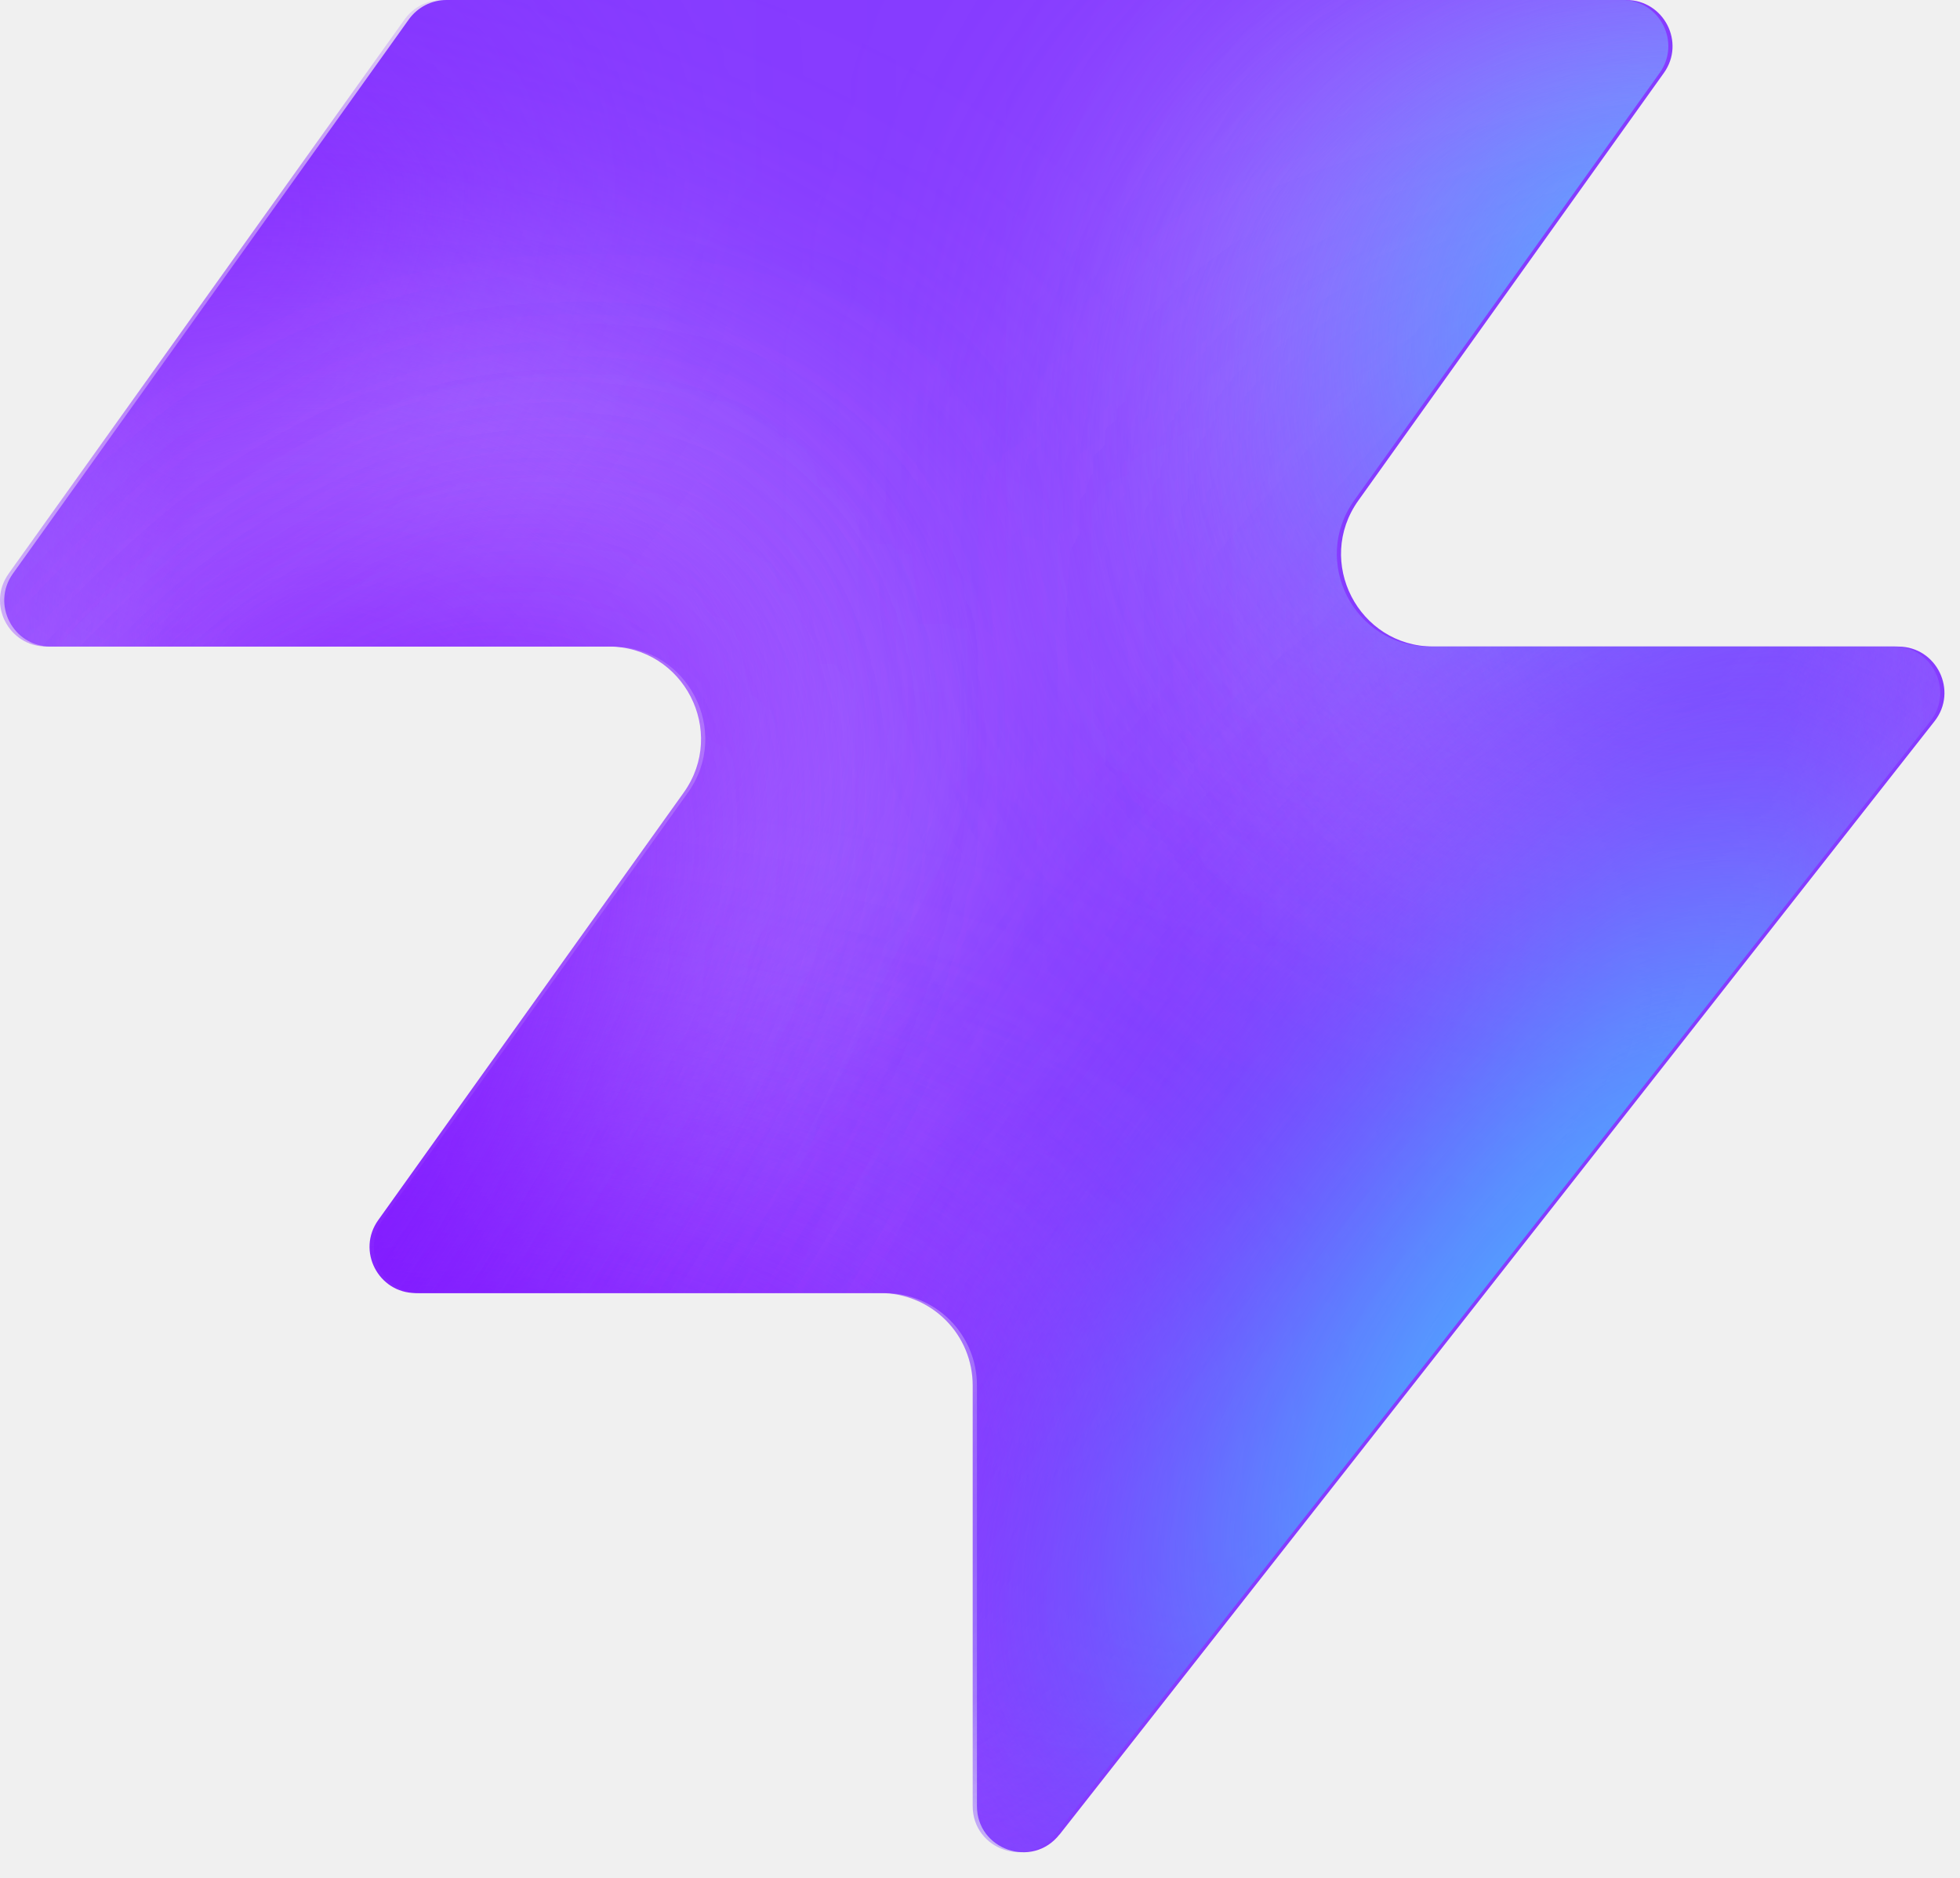
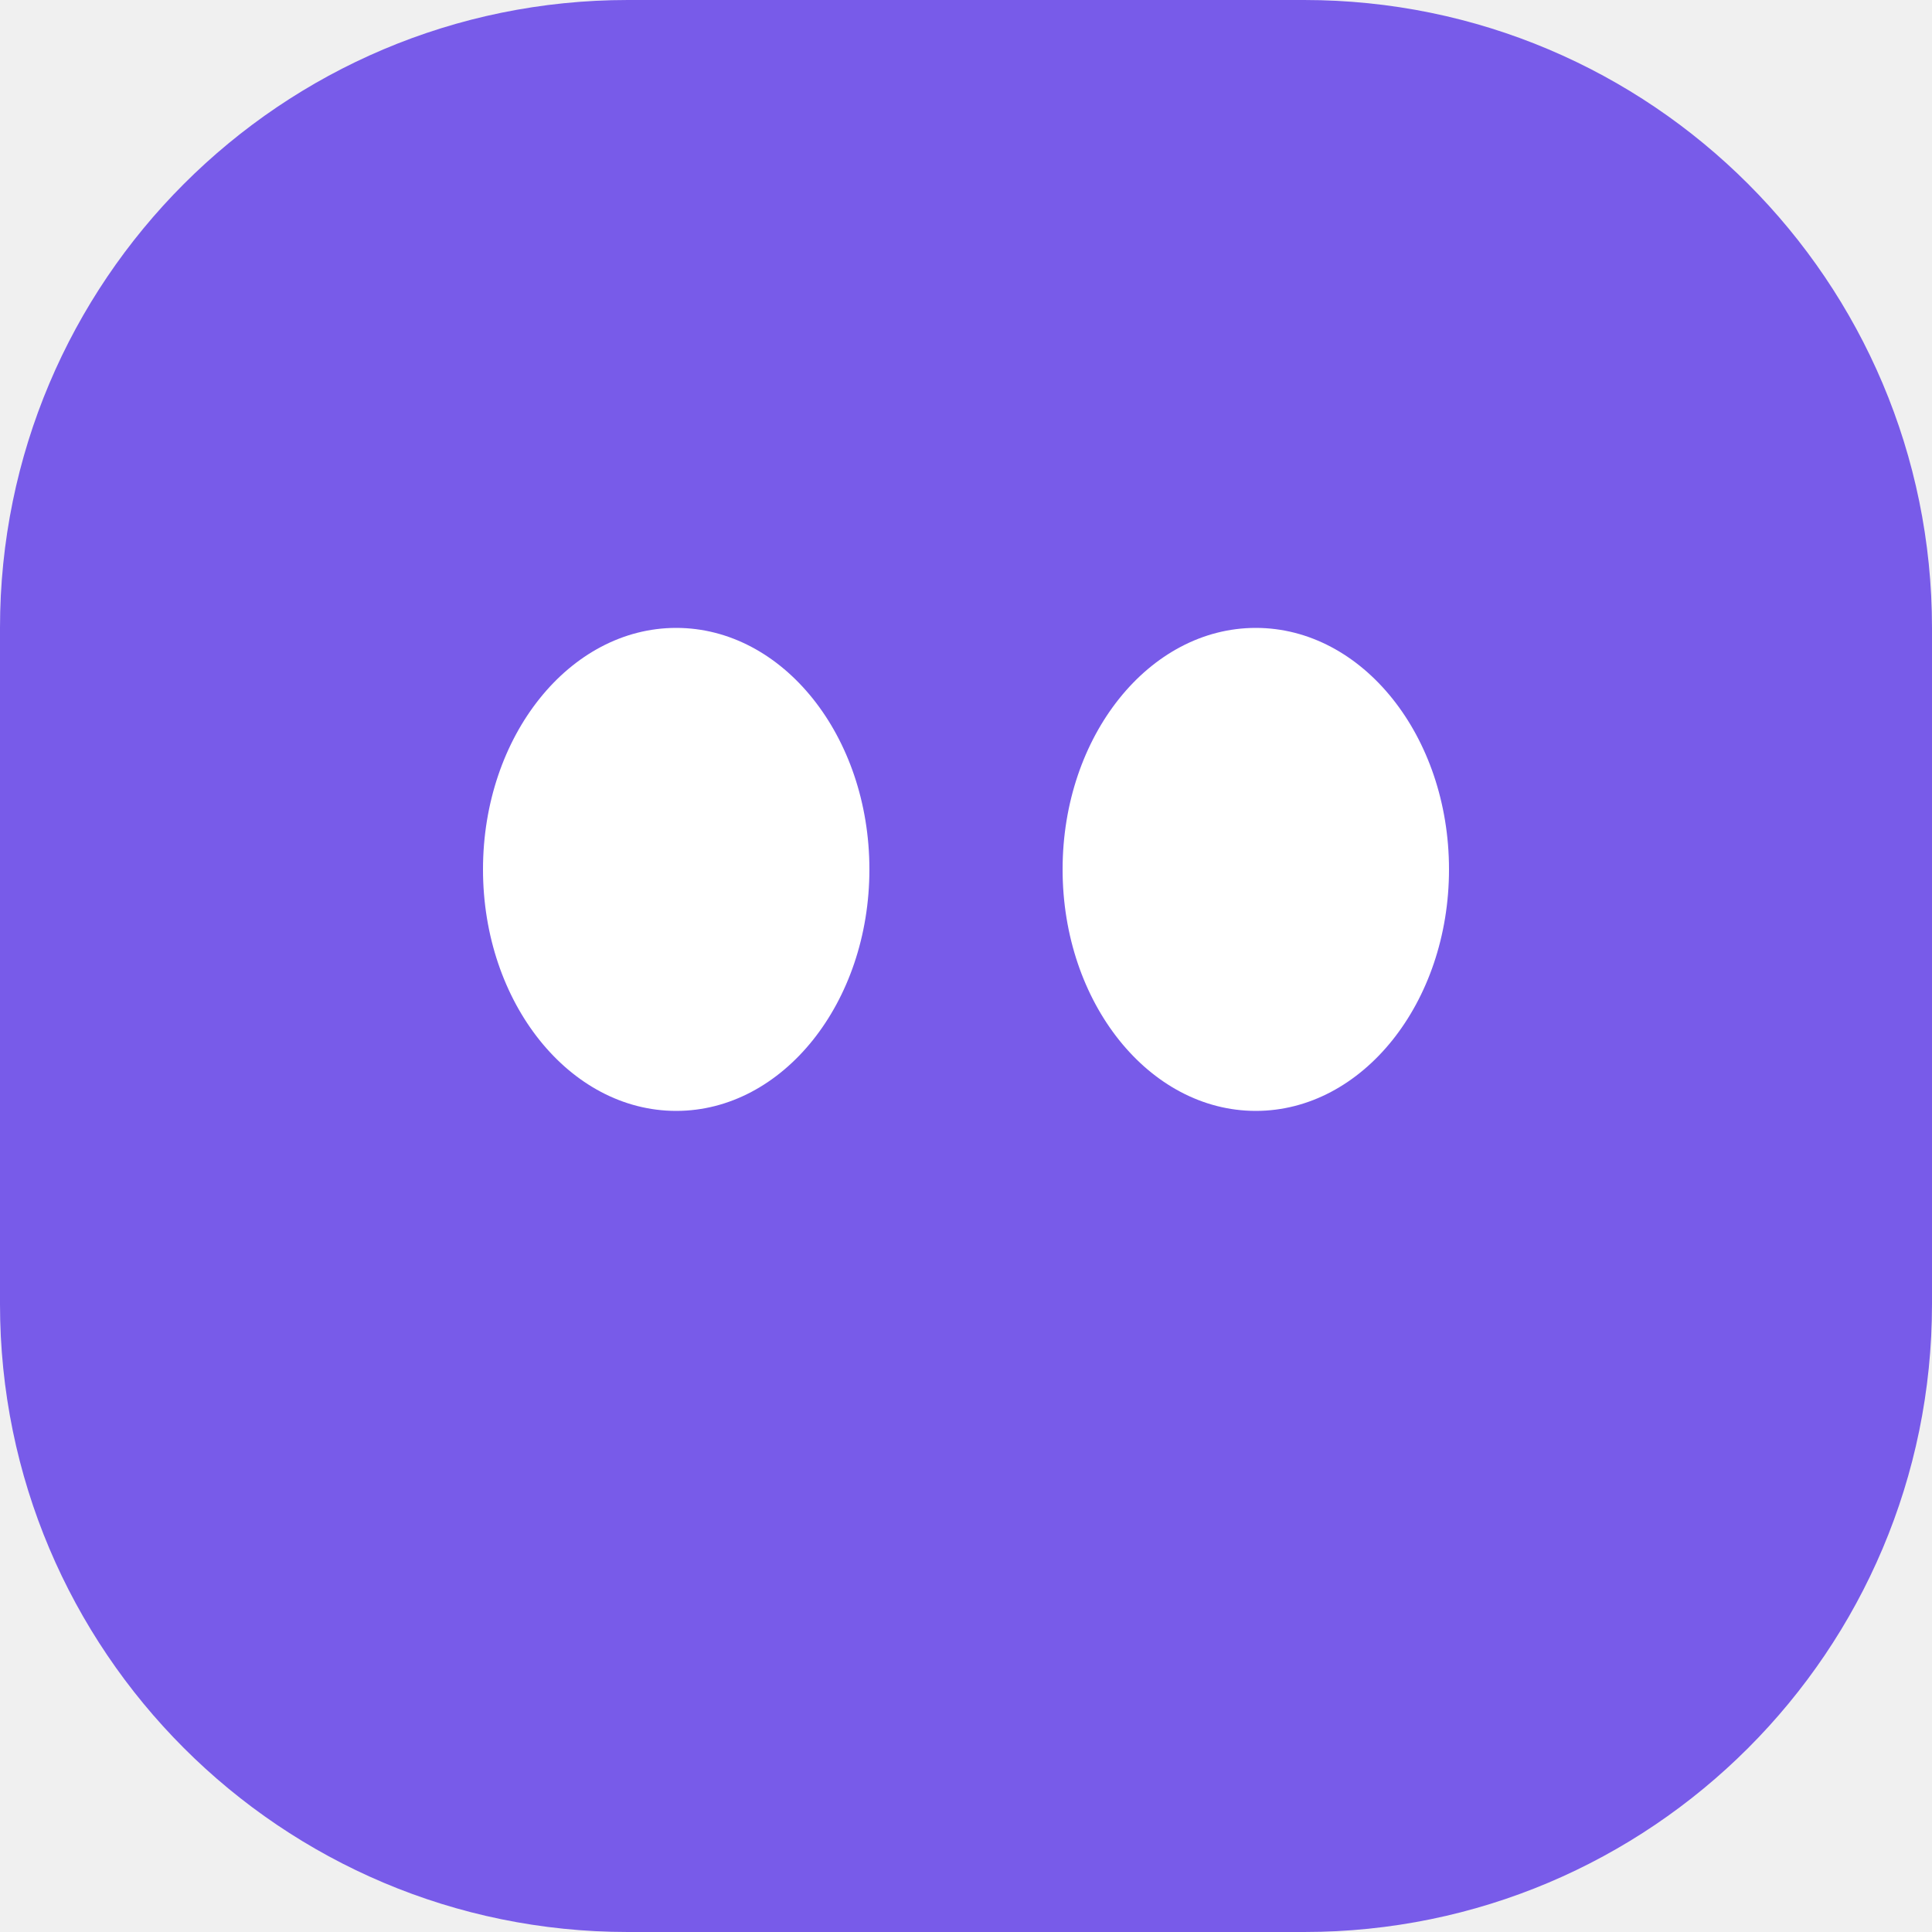
- <svg xmlns="http://www.w3.org/2000/svg" width="48" height="46" fill="none" viewBox="0 0 48 46">
-   <path fill="#863bff" d="M25.946 44.938c-.664.845-2.021.375-2.021-.698V33.937a2.26 2.26 0 0 0-2.262-2.262H10.287c-.92 0-1.456-1.04-.92-1.788l7.48-10.471c1.07-1.497 0-3.578-1.842-3.578H1.237c-.92 0-1.456-1.04-.92-1.788L10.013.474c.214-.297.556-.474.92-.474h28.894c.92 0 1.456 1.04.92 1.788l-7.48 10.471c-1.07 1.498 0 3.579 1.842 3.579h11.377c.943 0 1.473 1.088.89 1.83L25.947 44.94z" style="fill:#863bff;fill:color(display-p3 .525 .23 1);fill-opacity:1" />
-   <mask id="a" width="48" height="46" x="0" y="0" maskUnits="userSpaceOnUse" style="mask-type:alpha">
-     <path fill="#000" d="M25.842 44.938c-.664.844-2.021.375-2.021-.698V33.937a2.26 2.26 0 0 0-2.262-2.262H10.183c-.92 0-1.456-1.04-.92-1.788l7.48-10.471c1.07-1.498 0-3.579-1.842-3.579H1.133c-.92 0-1.456-1.04-.92-1.787L9.91.473c.214-.297.556-.474.92-.474h28.894c.92 0 1.456 1.04.92 1.788l-7.48 10.471c-1.07 1.498 0 3.578 1.842 3.578h11.377c.943 0 1.473 1.088.89 1.832L25.843 44.94z" style="fill:#000;fill-opacity:1" />
-   </mask>
-   <g mask="url(#a)">
-     <g filter="url(#b)">
-       <ellipse cx="5.508" cy="14.704" fill="#ede6ff" rx="5.508" ry="14.704" style="fill:#ede6ff;fill:color(display-p3 .927 .903 1);fill-opacity:1" transform="matrix(.00324 1 1 -.00324 -4.47 31.516)" />
-     </g>
-     <g filter="url(#c)">
-       <ellipse cx="10.399" cy="29.851" fill="#ede6ff" rx="10.399" ry="29.851" style="fill:#ede6ff;fill:color(display-p3 .927 .903 1);fill-opacity:1" transform="matrix(.00324 1 1 -.00324 -39.328 7.883)" />
-     </g>
-     <g filter="url(#d)">
-       <ellipse cx="5.508" cy="30.487" fill="#7e14ff" rx="5.508" ry="30.487" style="fill:#7e14ff;fill:color(display-p3 .492 .077 1);fill-opacity:1" transform="rotate(89.814 -25.913 -14.639)scale(1 -1)" />
-     </g>
-     <g filter="url(#e)">
-       <ellipse cx="5.508" cy="30.599" fill="#7e14ff" rx="5.508" ry="30.599" style="fill:#7e14ff;fill:color(display-p3 .492 .077 1);fill-opacity:1" transform="rotate(89.814 -32.644 -3.334)scale(1 -1)" />
-     </g>
-     <g filter="url(#f)">
-       <ellipse cx="5.508" cy="30.599" fill="#7e14ff" rx="5.508" ry="30.599" style="fill:#7e14ff;fill:color(display-p3 .492 .077 1);fill-opacity:1" transform="matrix(.00324 1 1 -.00324 -34.34 30.47)" />
-     </g>
-     <g filter="url(#g)">
-       <ellipse cx="14.072" cy="22.078" fill="#ede6ff" rx="14.072" ry="22.078" style="fill:#ede6ff;fill:color(display-p3 .927 .903 1);fill-opacity:1" transform="rotate(93.35 24.506 48.493)scale(-1 1)" />
-     </g>
-     <g filter="url(#h)">
-       <ellipse cx="3.47" cy="21.501" fill="#7e14ff" rx="3.47" ry="21.501" style="fill:#7e14ff;fill:color(display-p3 .492 .077 1);fill-opacity:1" transform="rotate(89.009 28.708 47.59)scale(-1 1)" />
-     </g>
-     <g filter="url(#i)">
-       <ellipse cx="3.47" cy="21.501" fill="#7e14ff" rx="3.47" ry="21.501" style="fill:#7e14ff;fill:color(display-p3 .492 .077 1);fill-opacity:1" transform="rotate(89.009 28.708 47.59)scale(-1 1)" />
-     </g>
-     <g filter="url(#j)">
-       <ellipse cx=".387" cy="8.972" fill="#7e14ff" rx="4.407" ry="29.108" style="fill:#7e14ff;fill:color(display-p3 .492 .077 1);fill-opacity:1" transform="rotate(39.51 .387 8.972)" />
-     </g>
-     <g filter="url(#k)">
-       <ellipse cx="47.523" cy="-6.092" fill="#7e14ff" rx="4.407" ry="29.108" style="fill:#7e14ff;fill:color(display-p3 .492 .077 1);fill-opacity:1" transform="rotate(37.892 47.523 -6.092)" />
-     </g>
-     <g filter="url(#l)">
-       <ellipse cx="41.412" cy="6.333" fill="#47bfff" rx="5.971" ry="9.665" style="fill:#47bfff;fill:color(display-p3 .28 .748 1);fill-opacity:1" transform="rotate(37.892 41.412 6.333)" />
-     </g>
-     <g filter="url(#m)">
-       <ellipse cx="-1.879" cy="38.332" fill="#7e14ff" rx="4.407" ry="29.108" style="fill:#7e14ff;fill:color(display-p3 .492 .077 1);fill-opacity:1" transform="rotate(37.892 -1.88 38.332)" />
-     </g>
-     <g filter="url(#n)">
-       <ellipse cx="-1.879" cy="38.332" fill="#7e14ff" rx="4.407" ry="29.108" style="fill:#7e14ff;fill:color(display-p3 .492 .077 1);fill-opacity:1" transform="rotate(37.892 -1.88 38.332)" />
-     </g>
-     <g filter="url(#o)">
-       <ellipse cx="35.651" cy="29.907" fill="#7e14ff" rx="4.407" ry="29.108" style="fill:#7e14ff;fill:color(display-p3 .492 .077 1);fill-opacity:1" transform="rotate(37.892 35.651 29.907)" />
-     </g>
-     <g filter="url(#p)">
-       <ellipse cx="38.418" cy="32.4" fill="#47bfff" rx="5.971" ry="15.297" style="fill:#47bfff;fill:color(display-p3 .28 .748 1);fill-opacity:1" transform="rotate(37.892 38.418 32.4)" />
-     </g>
-   </g>
-   <defs>
-     <filter id="b" width="60.045" height="41.654" x="-19.77" y="16.149" color-interpolation-filters="sRGB" filterUnits="userSpaceOnUse">
-       <feFlood flood-opacity="0" result="BackgroundImageFix" />
-       <feBlend in="SourceGraphic" in2="BackgroundImageFix" result="shape" />
-       <feGaussianBlur result="effect1_foregroundBlur_2002_17158" stdDeviation="7.659" />
-     </filter>
-     <filter id="c" width="90.34" height="51.437" x="-54.613" y="-7.533" color-interpolation-filters="sRGB" filterUnits="userSpaceOnUse">
-       <feFlood flood-opacity="0" result="BackgroundImageFix" />
-       <feBlend in="SourceGraphic" in2="BackgroundImageFix" result="shape" />
-       <feGaussianBlur result="effect1_foregroundBlur_2002_17158" stdDeviation="7.659" />
-     </filter>
-     <filter id="d" width="79.355" height="29.4" x="-49.64" y="2.03" color-interpolation-filters="sRGB" filterUnits="userSpaceOnUse">
-       <feFlood flood-opacity="0" result="BackgroundImageFix" />
-       <feBlend in="SourceGraphic" in2="BackgroundImageFix" result="shape" />
-       <feGaussianBlur result="effect1_foregroundBlur_2002_17158" stdDeviation="4.596" />
-     </filter>
-     <filter id="e" width="79.579" height="29.4" x="-45.045" y="20.029" color-interpolation-filters="sRGB" filterUnits="userSpaceOnUse">
-       <feFlood flood-opacity="0" result="BackgroundImageFix" />
-       <feBlend in="SourceGraphic" in2="BackgroundImageFix" result="shape" />
-       <feGaussianBlur result="effect1_foregroundBlur_2002_17158" stdDeviation="4.596" />
-     </filter>
-     <filter id="f" width="79.579" height="29.4" x="-43.513" y="21.178" color-interpolation-filters="sRGB" filterUnits="userSpaceOnUse">
-       <feFlood flood-opacity="0" result="BackgroundImageFix" />
-       <feBlend in="SourceGraphic" in2="BackgroundImageFix" result="shape" />
-       <feGaussianBlur result="effect1_foregroundBlur_2002_17158" stdDeviation="4.596" />
-     </filter>
-     <filter id="g" width="74.749" height="58.852" x="15.756" y="-17.901" color-interpolation-filters="sRGB" filterUnits="userSpaceOnUse">
-       <feFlood flood-opacity="0" result="BackgroundImageFix" />
-       <feBlend in="SourceGraphic" in2="BackgroundImageFix" result="shape" />
-       <feGaussianBlur result="effect1_foregroundBlur_2002_17158" stdDeviation="7.659" />
-     </filter>
-     <filter id="h" width="61.377" height="25.362" x="23.548" y="2.284" color-interpolation-filters="sRGB" filterUnits="userSpaceOnUse">
-       <feFlood flood-opacity="0" result="BackgroundImageFix" />
-       <feBlend in="SourceGraphic" in2="BackgroundImageFix" result="shape" />
-       <feGaussianBlur result="effect1_foregroundBlur_2002_17158" stdDeviation="4.596" />
-     </filter>
-     <filter id="i" width="61.377" height="25.362" x="23.548" y="2.284" color-interpolation-filters="sRGB" filterUnits="userSpaceOnUse">
-       <feFlood flood-opacity="0" result="BackgroundImageFix" />
-       <feBlend in="SourceGraphic" in2="BackgroundImageFix" result="shape" />
-       <feGaussianBlur result="effect1_foregroundBlur_2002_17158" stdDeviation="4.596" />
-     </filter>
-     <filter id="j" width="56.045" height="63.649" x="-27.636" y="-22.853" color-interpolation-filters="sRGB" filterUnits="userSpaceOnUse">
-       <feFlood flood-opacity="0" result="BackgroundImageFix" />
-       <feBlend in="SourceGraphic" in2="BackgroundImageFix" result="shape" />
-       <feGaussianBlur result="effect1_foregroundBlur_2002_17158" stdDeviation="4.596" />
-     </filter>
-     <filter id="k" width="54.814" height="64.646" x="20.116" y="-38.415" color-interpolation-filters="sRGB" filterUnits="userSpaceOnUse">
-       <feFlood flood-opacity="0" result="BackgroundImageFix" />
-       <feBlend in="SourceGraphic" in2="BackgroundImageFix" result="shape" />
-       <feGaussianBlur result="effect1_foregroundBlur_2002_17158" stdDeviation="4.596" />
-     </filter>
-     <filter id="l" width="33.541" height="35.313" x="24.641" y="-11.323" color-interpolation-filters="sRGB" filterUnits="userSpaceOnUse">
-       <feFlood flood-opacity="0" result="BackgroundImageFix" />
-       <feBlend in="SourceGraphic" in2="BackgroundImageFix" result="shape" />
-       <feGaussianBlur result="effect1_foregroundBlur_2002_17158" stdDeviation="4.596" />
-     </filter>
-     <filter id="m" width="54.814" height="64.646" x="-29.286" y="6.009" color-interpolation-filters="sRGB" filterUnits="userSpaceOnUse">
-       <feFlood flood-opacity="0" result="BackgroundImageFix" />
-       <feBlend in="SourceGraphic" in2="BackgroundImageFix" result="shape" />
-       <feGaussianBlur result="effect1_foregroundBlur_2002_17158" stdDeviation="4.596" />
-     </filter>
-     <filter id="n" width="54.814" height="64.646" x="-29.286" y="6.009" color-interpolation-filters="sRGB" filterUnits="userSpaceOnUse">
-       <feFlood flood-opacity="0" result="BackgroundImageFix" />
-       <feBlend in="SourceGraphic" in2="BackgroundImageFix" result="shape" />
-       <feGaussianBlur result="effect1_foregroundBlur_2002_17158" stdDeviation="4.596" />
-     </filter>
-     <filter id="o" width="54.814" height="64.646" x="8.244" y="-2.416" color-interpolation-filters="sRGB" filterUnits="userSpaceOnUse">
-       <feFlood flood-opacity="0" result="BackgroundImageFix" />
-       <feBlend in="SourceGraphic" in2="BackgroundImageFix" result="shape" />
-       <feGaussianBlur result="effect1_foregroundBlur_2002_17158" stdDeviation="4.596" />
-     </filter>
-     <filter id="p" width="39.409" height="43.623" x="18.713" y="10.588" color-interpolation-filters="sRGB" filterUnits="userSpaceOnUse">
-       <feFlood flood-opacity="0" result="BackgroundImageFix" />
-       <feBlend in="SourceGraphic" in2="BackgroundImageFix" result="shape" />
-       <feGaussianBlur result="effect1_foregroundBlur_2002_17158" stdDeviation="4.596" />
-     </filter>
-   </defs>
+ <svg xmlns="http://www.w3.org/2000/svg" viewBox="0 0 40 40">
+   <rect width="40" height="40" rx="13" fill="#785be9" />
+   <ellipse cx="14" cy="18" rx="4" ry="5" fill="white" />
+   <ellipse cx="26" cy="18" rx="4" ry="5" fill="white" />
</svg>
